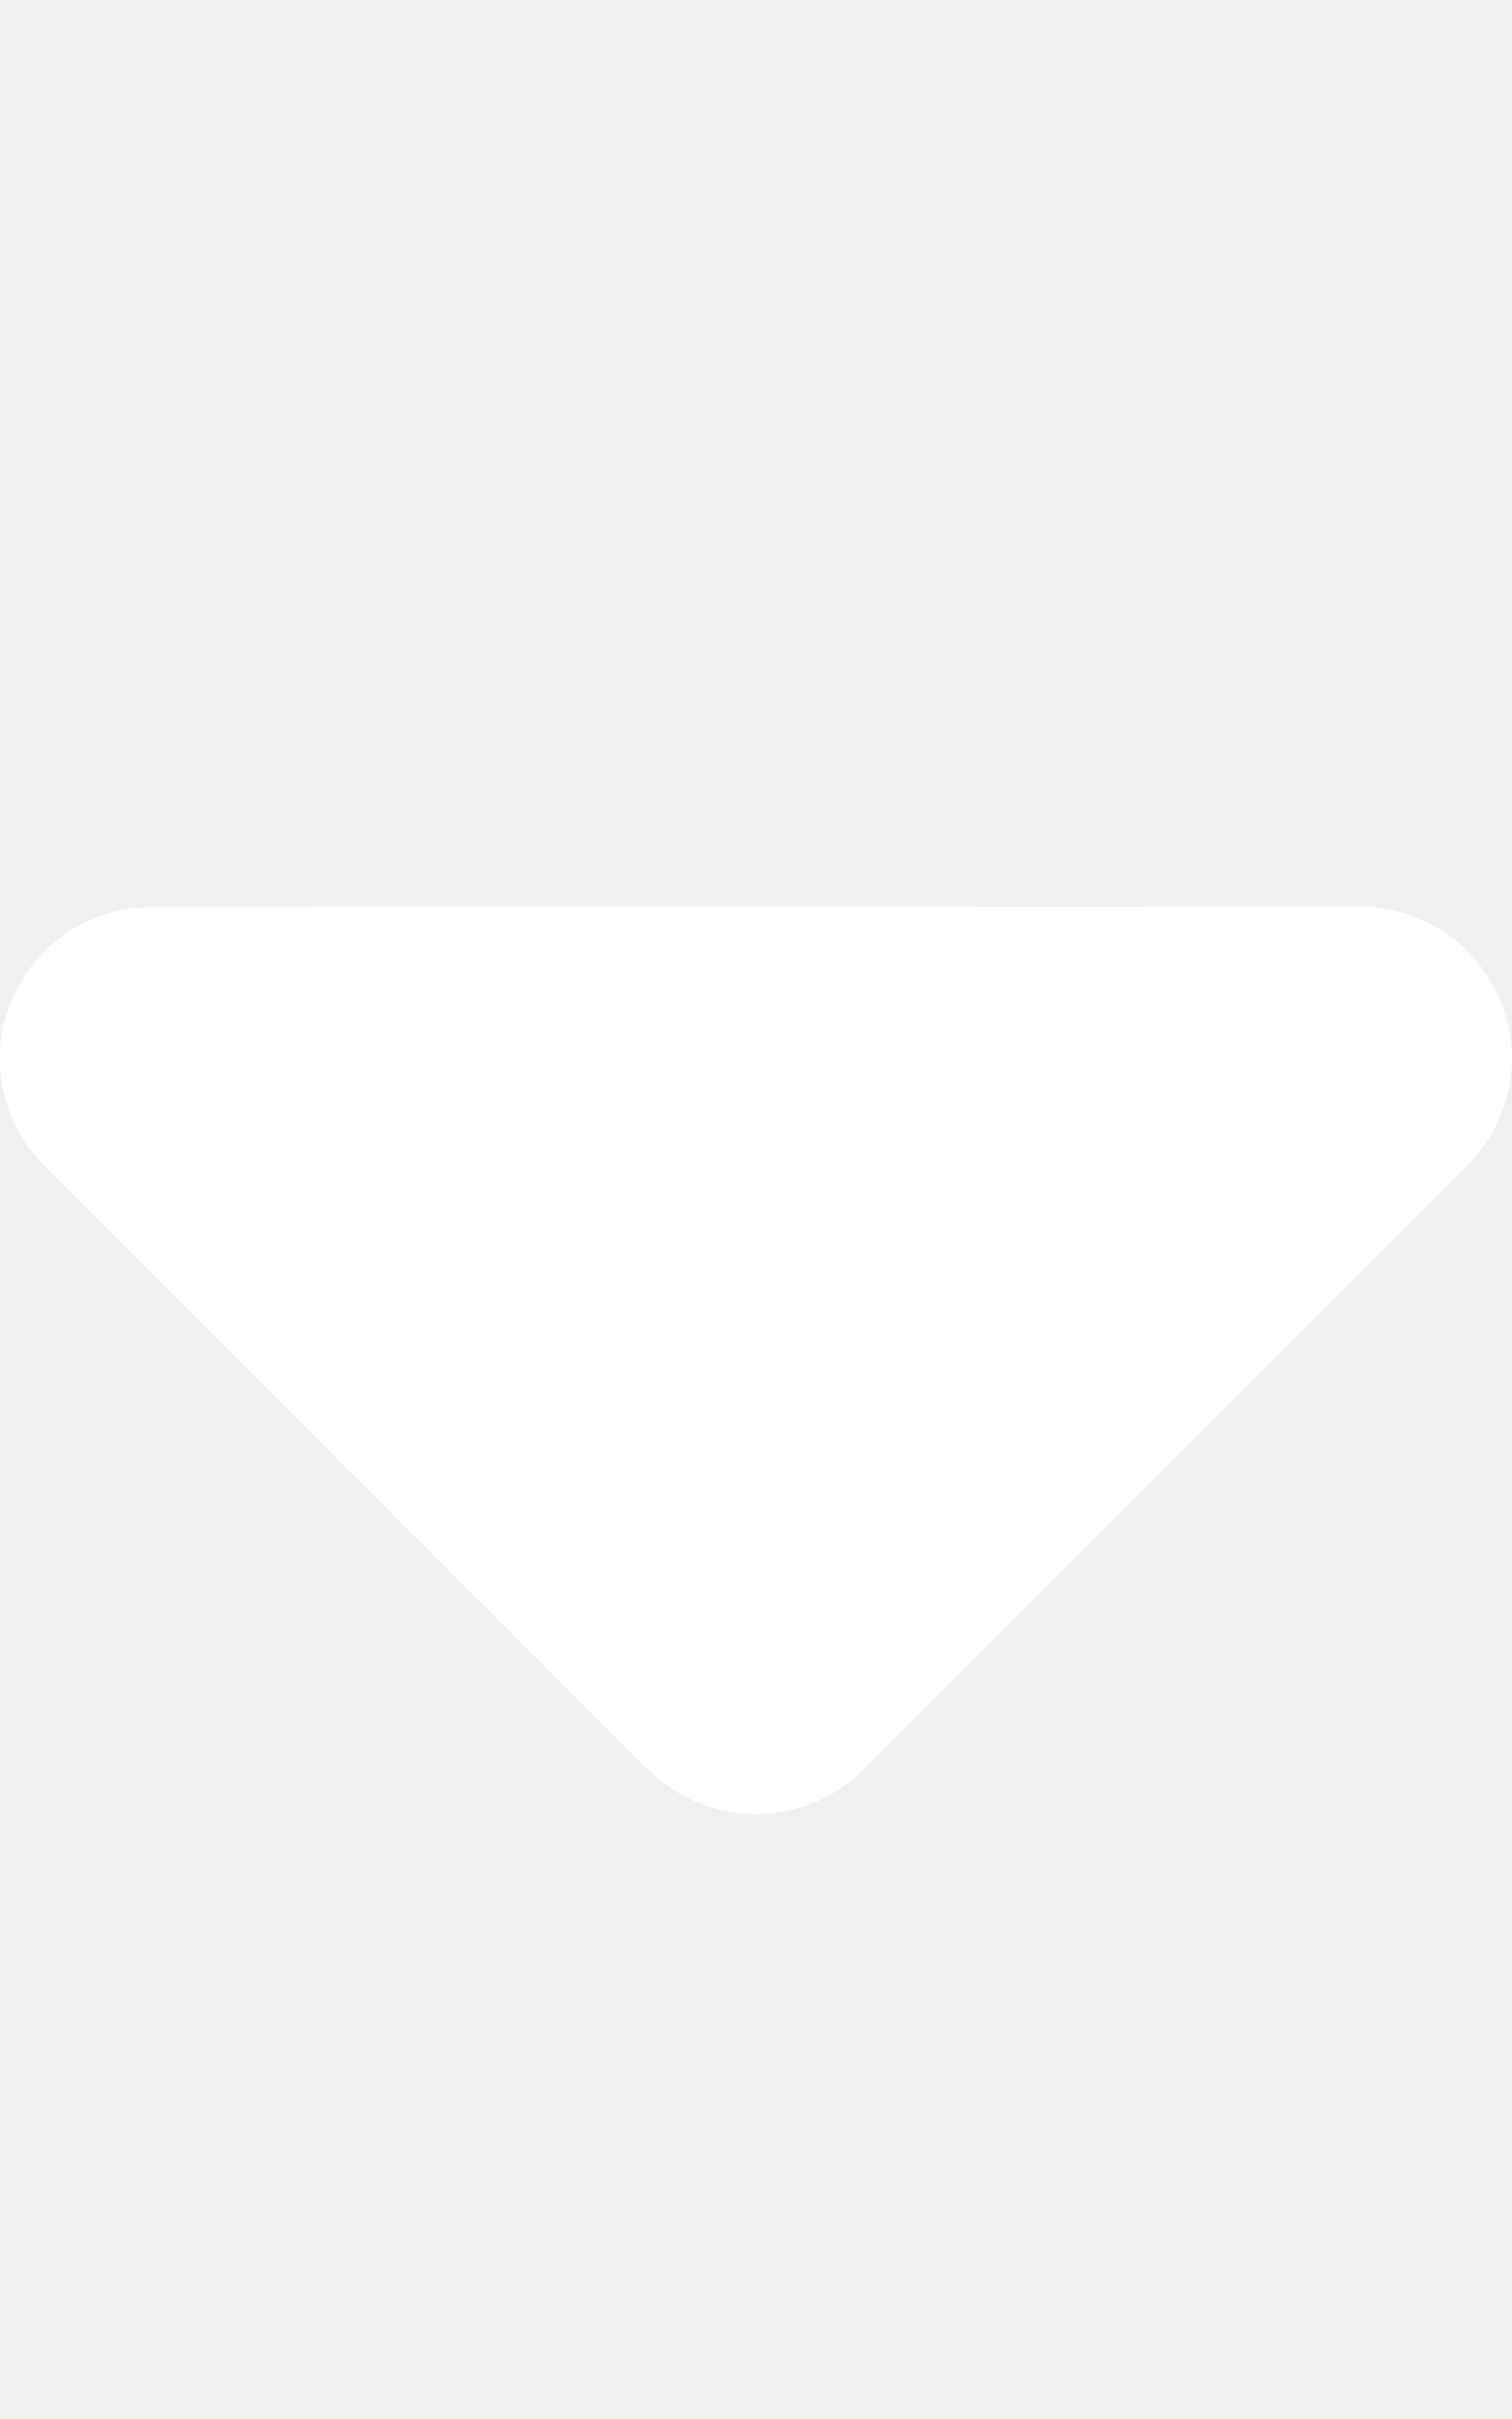
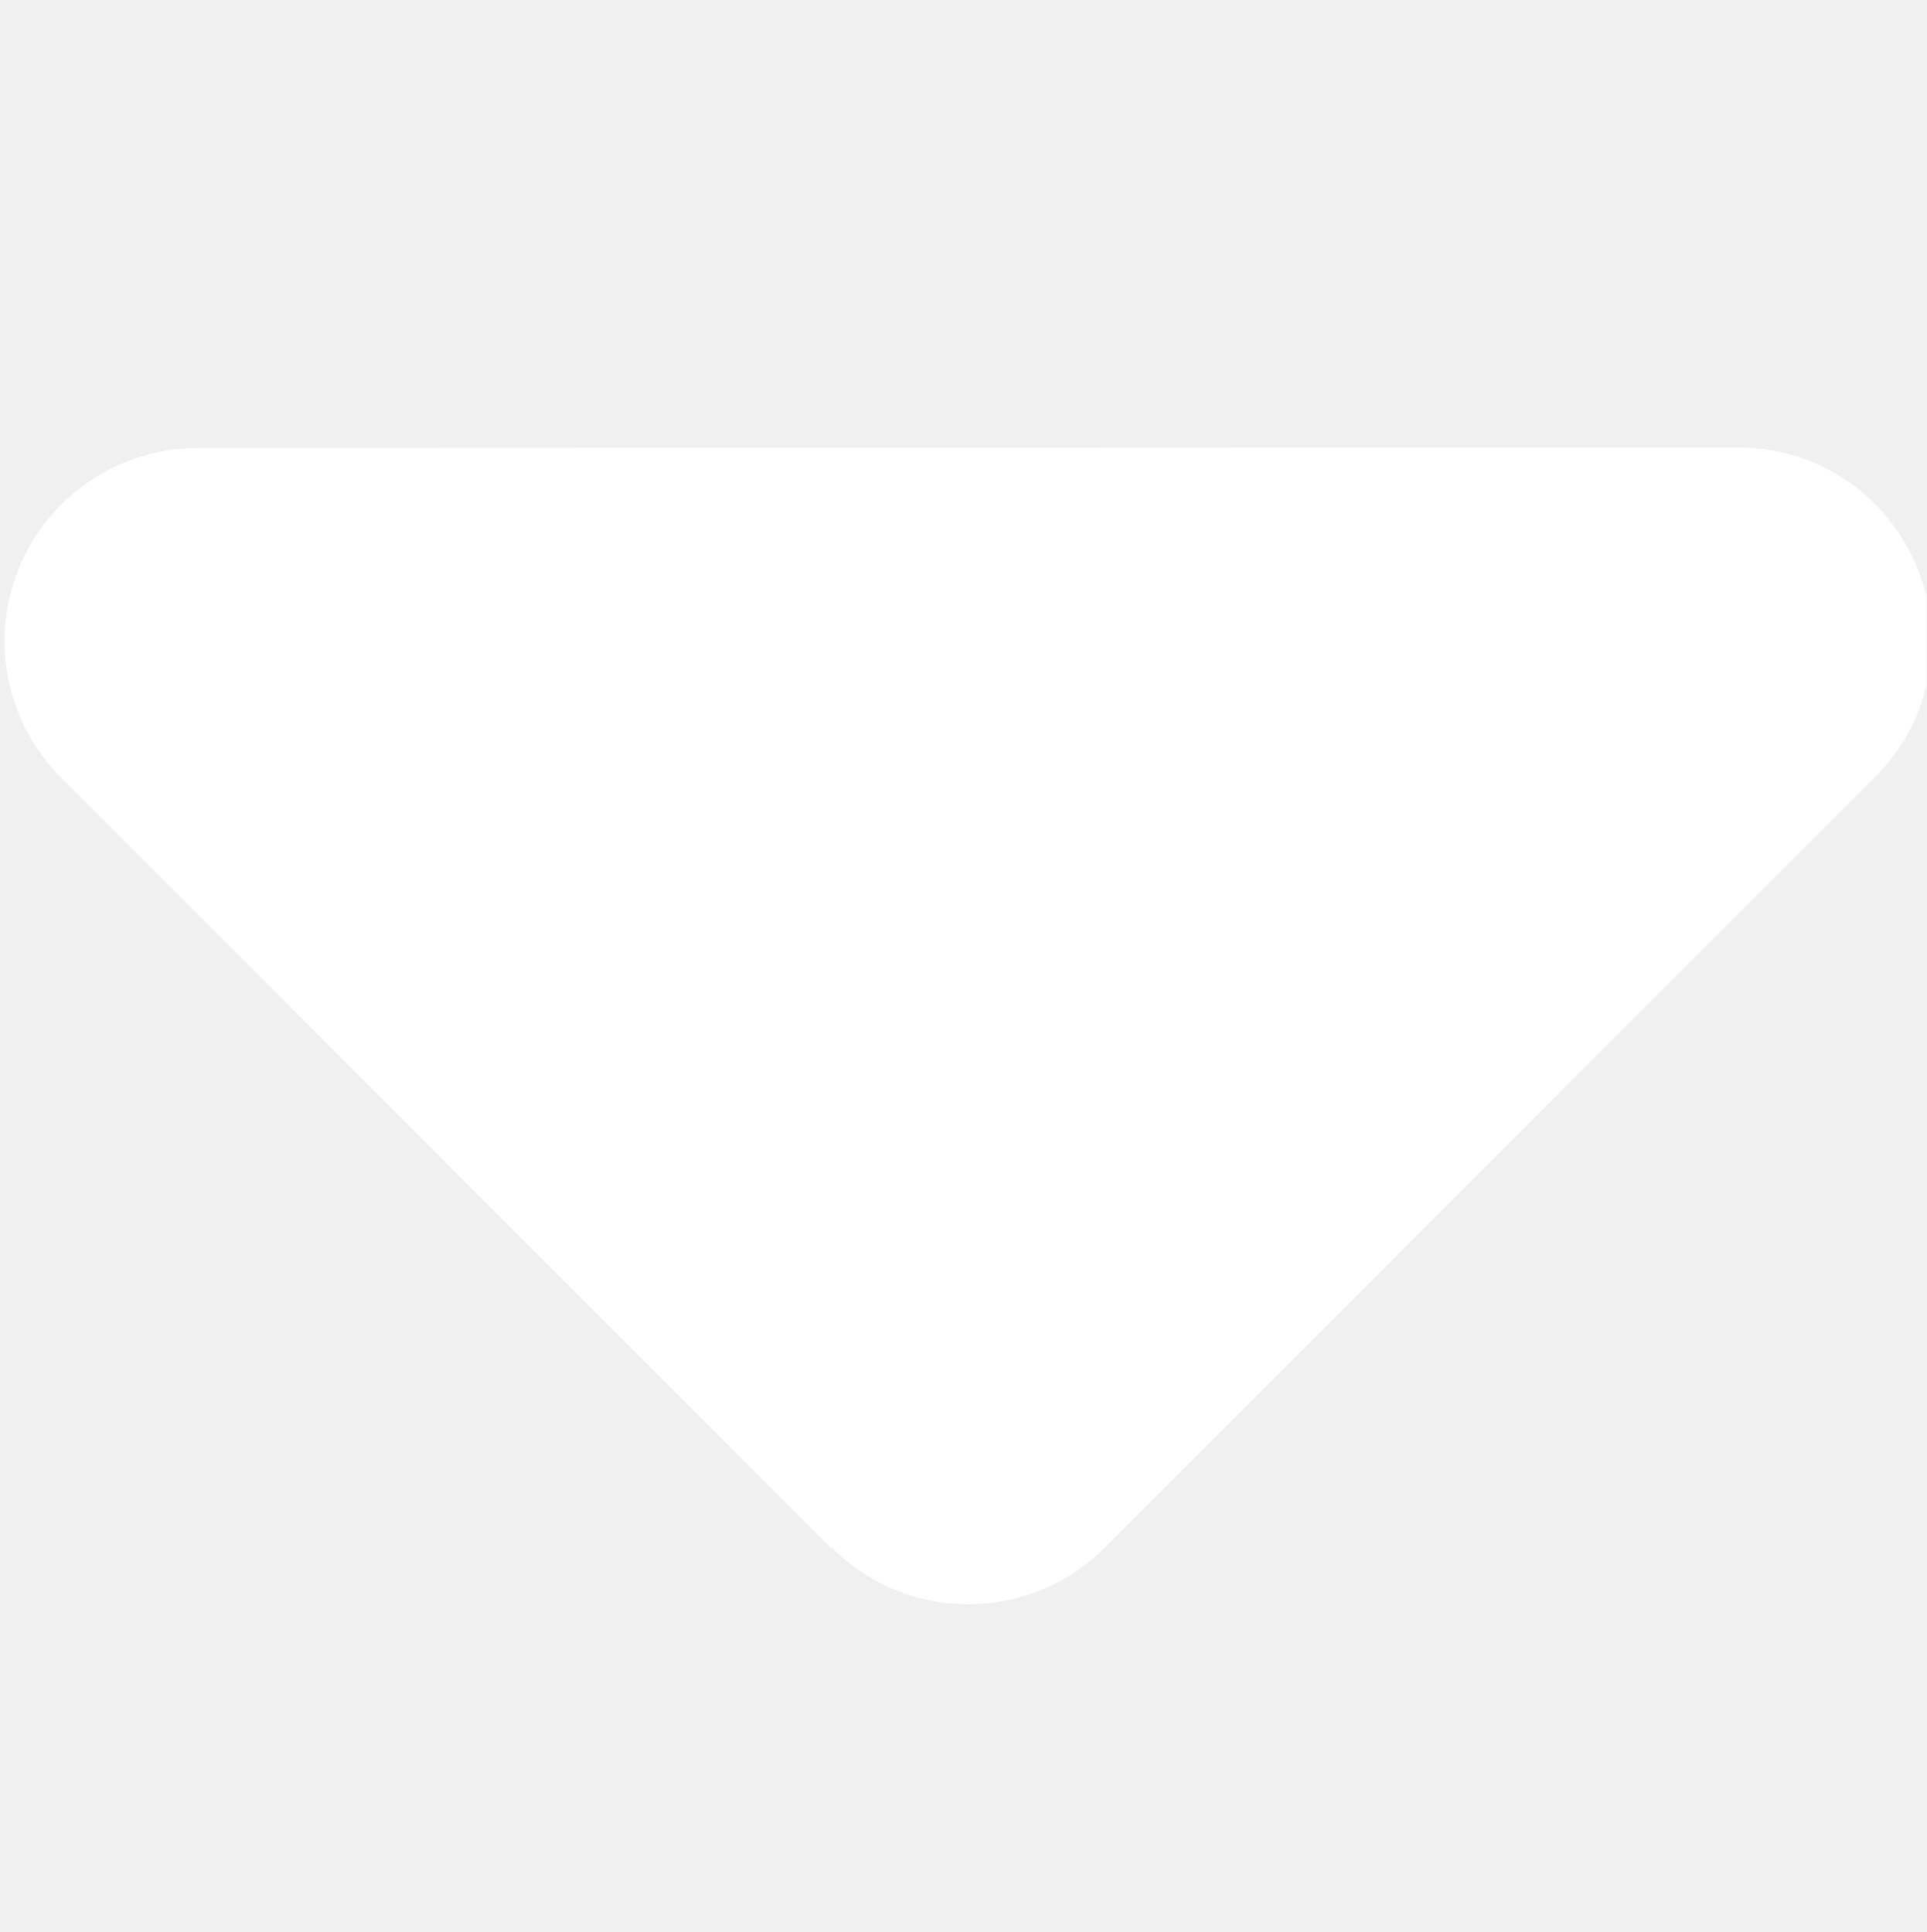
- <svg xmlns="http://www.w3.org/2000/svg" viewBox="0 0 320 512">
-   <path fill="#ffffff" d="M137.4 374.6c12.5 12.5 32.8 12.5 45.3 0l128-128c9.2-9.2 11.9-22.9 6.9-34.9s-16.6-19.8-29.6-19.8L32 192c-12.9 0-24.6 7.8-29.6 19.8s-2.2 25.7 6.9 34.9l128 128z" />
+ <svg xmlns="http://www.w3.org/2000/svg" width="320" height="321" xml:space="preserve" overflow="hidden">
+   <defs>
+     <clipPath id="clip0">
+       <rect x="0" y="0" width="320" height="321" />
+     </clipPath>
+   </defs>
+   <g clip-path="url(#clip0)">
+     <path d="M137.4 374.6C149.9 387.1 170.2 387.1 182.7 374.6L310.7 246.6C319.9 237.4 322.6 223.7 317.6 211.7 312.6 199.7 301 191.9 288 191.9L32 192C19.1 192 7.4 199.8 2.4 211.8-2.6 223.8 0.2 237.5 9.3 246.7L137.3 374.7Z" fill="#FFFFFF" transform="matrix(1 0 0 1.00064 0.8 -117.682)" />
+   </g>
</svg>
